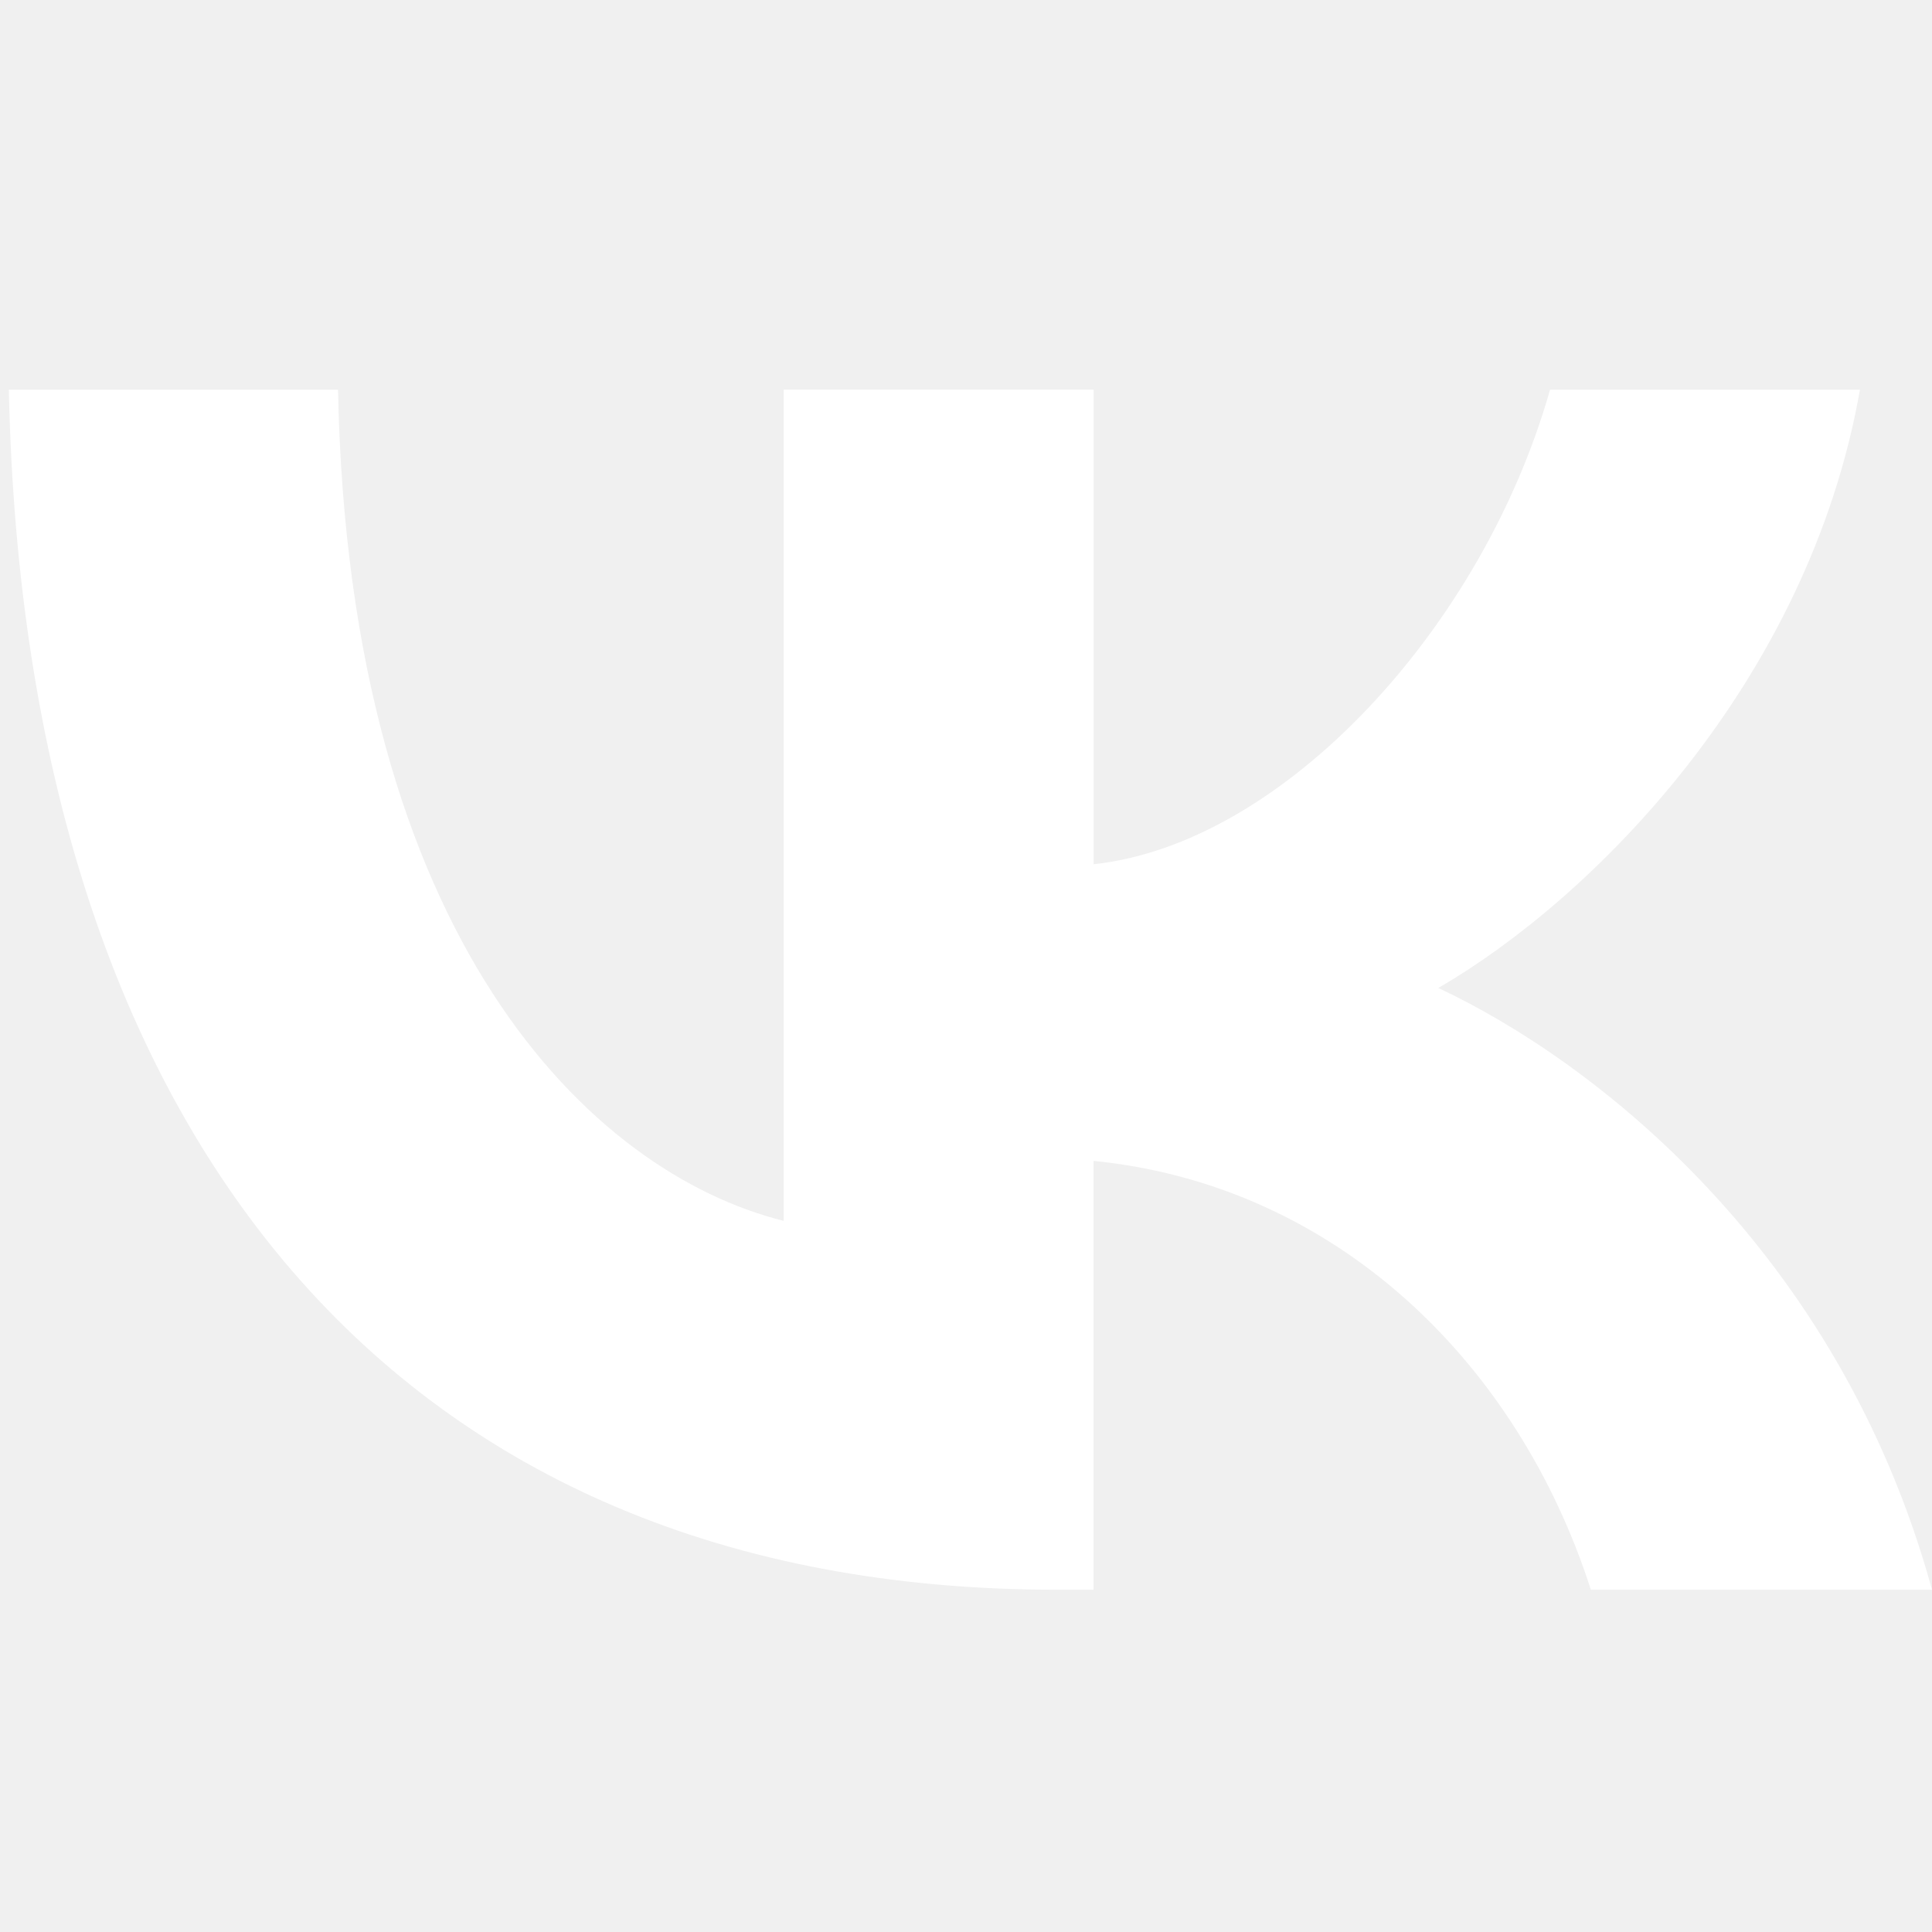
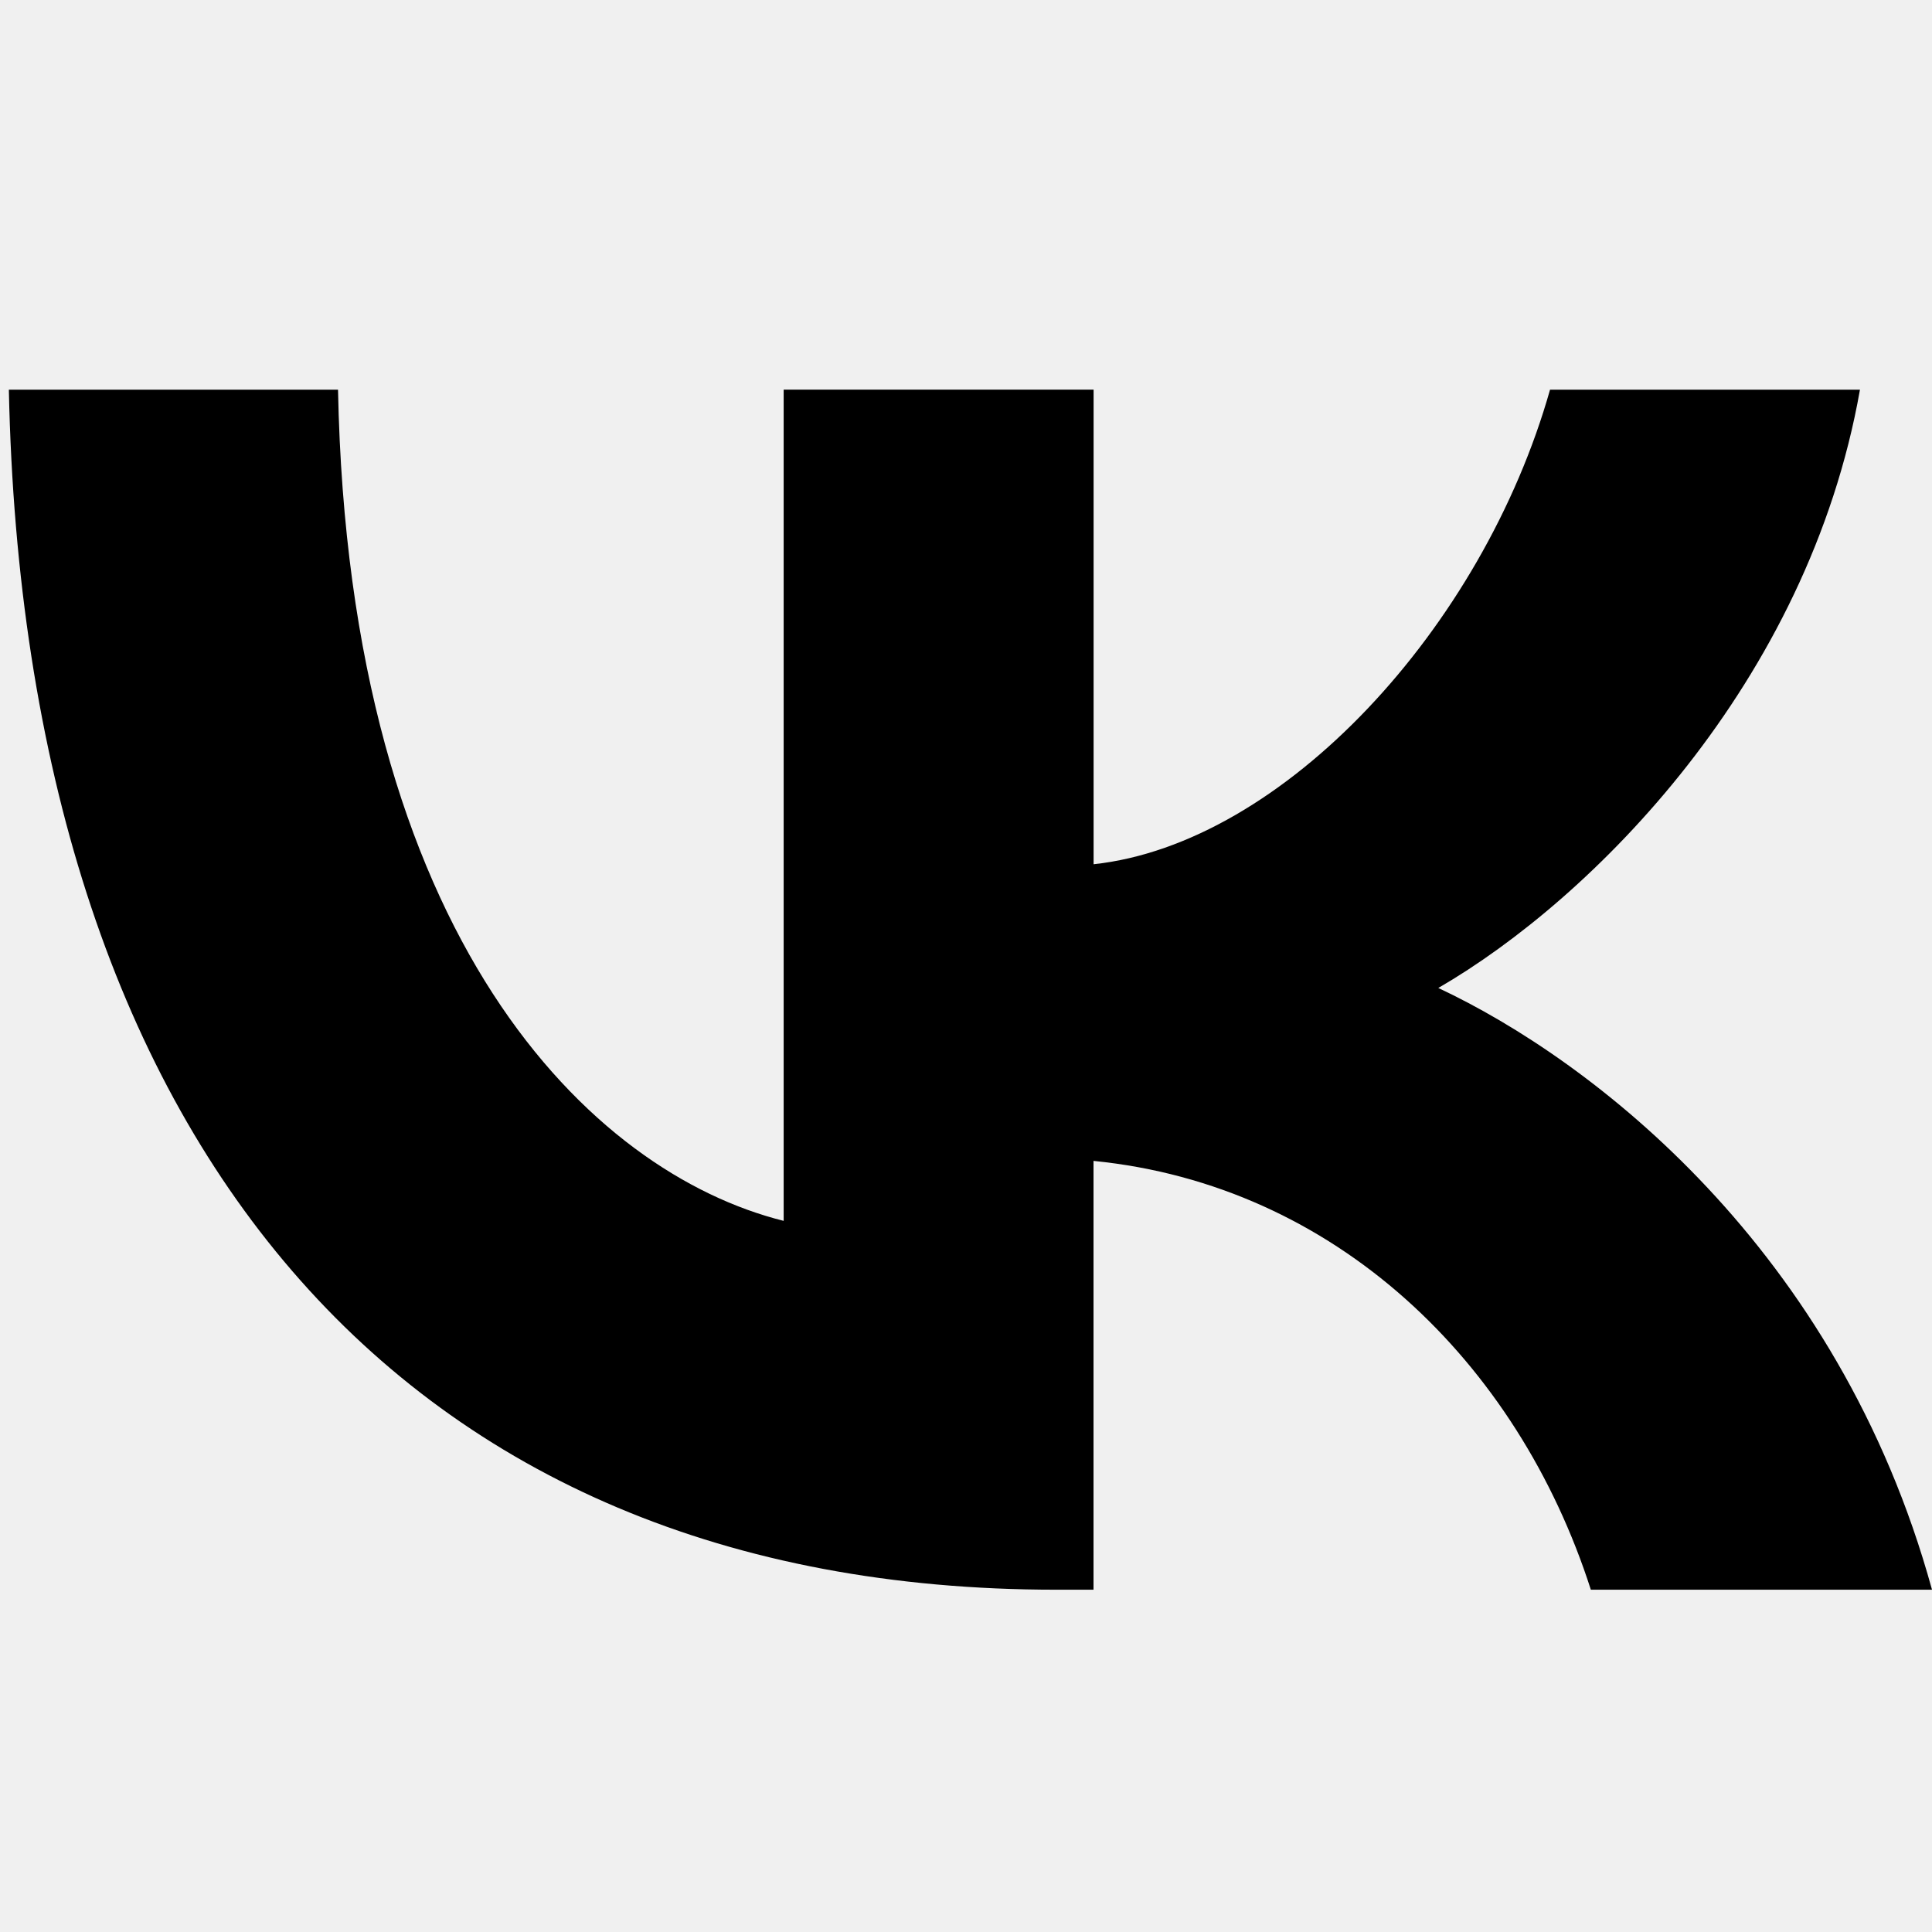
- <svg xmlns="http://www.w3.org/2000/svg" fill="#fff" viewBox="0 0 24 24">
+ <svg xmlns="http://www.w3.org/2000/svg" viewBox="0 0 24 24">
  <path d="M4.199 4.841H.11c.194 9.312 4.85 14.907 13.012 14.907h.462v-5.327c3 .299 5.268 2.492 6.178 5.327H24c-1.164-4.237-4.223-6.58-6.133-7.475 1.91-1.105 4.596-3.79 5.238-7.432h-3.85c-.836 2.955-3.313 5.641-5.67 5.895V4.84h-3.85v10.326C7.347 14.57 4.333 11.675 4.199 4.84Z" />
</svg>
